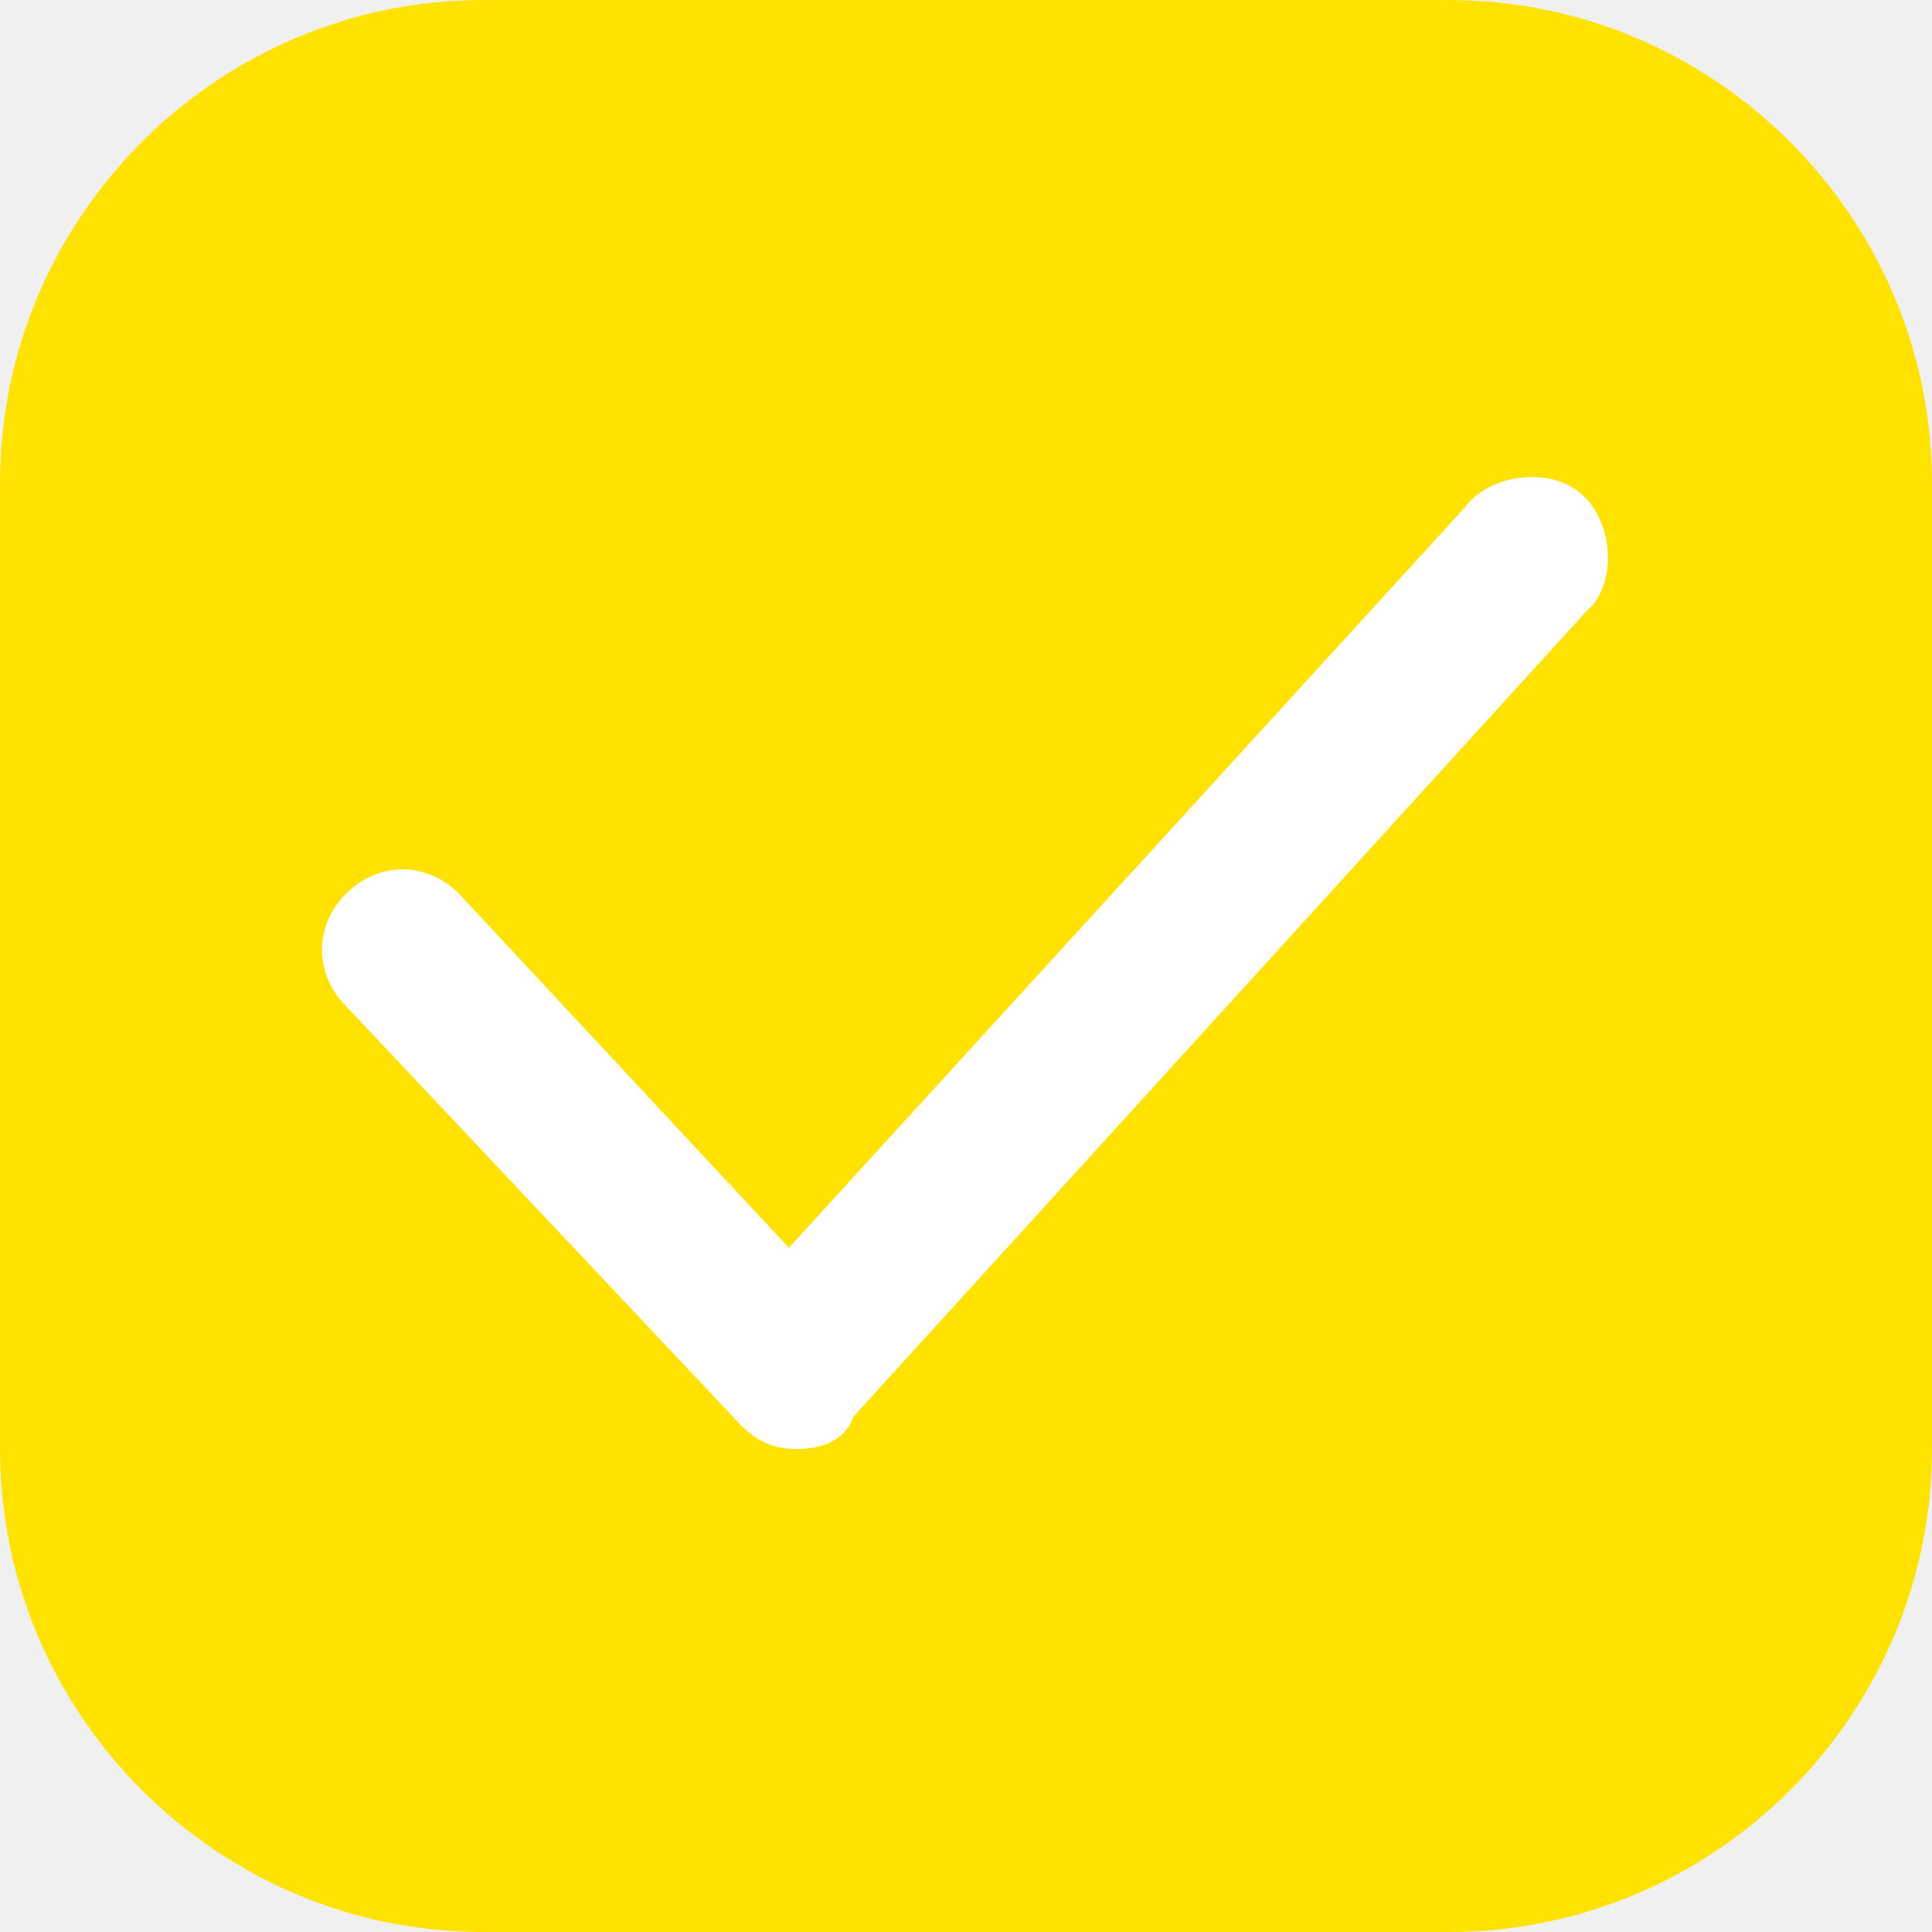
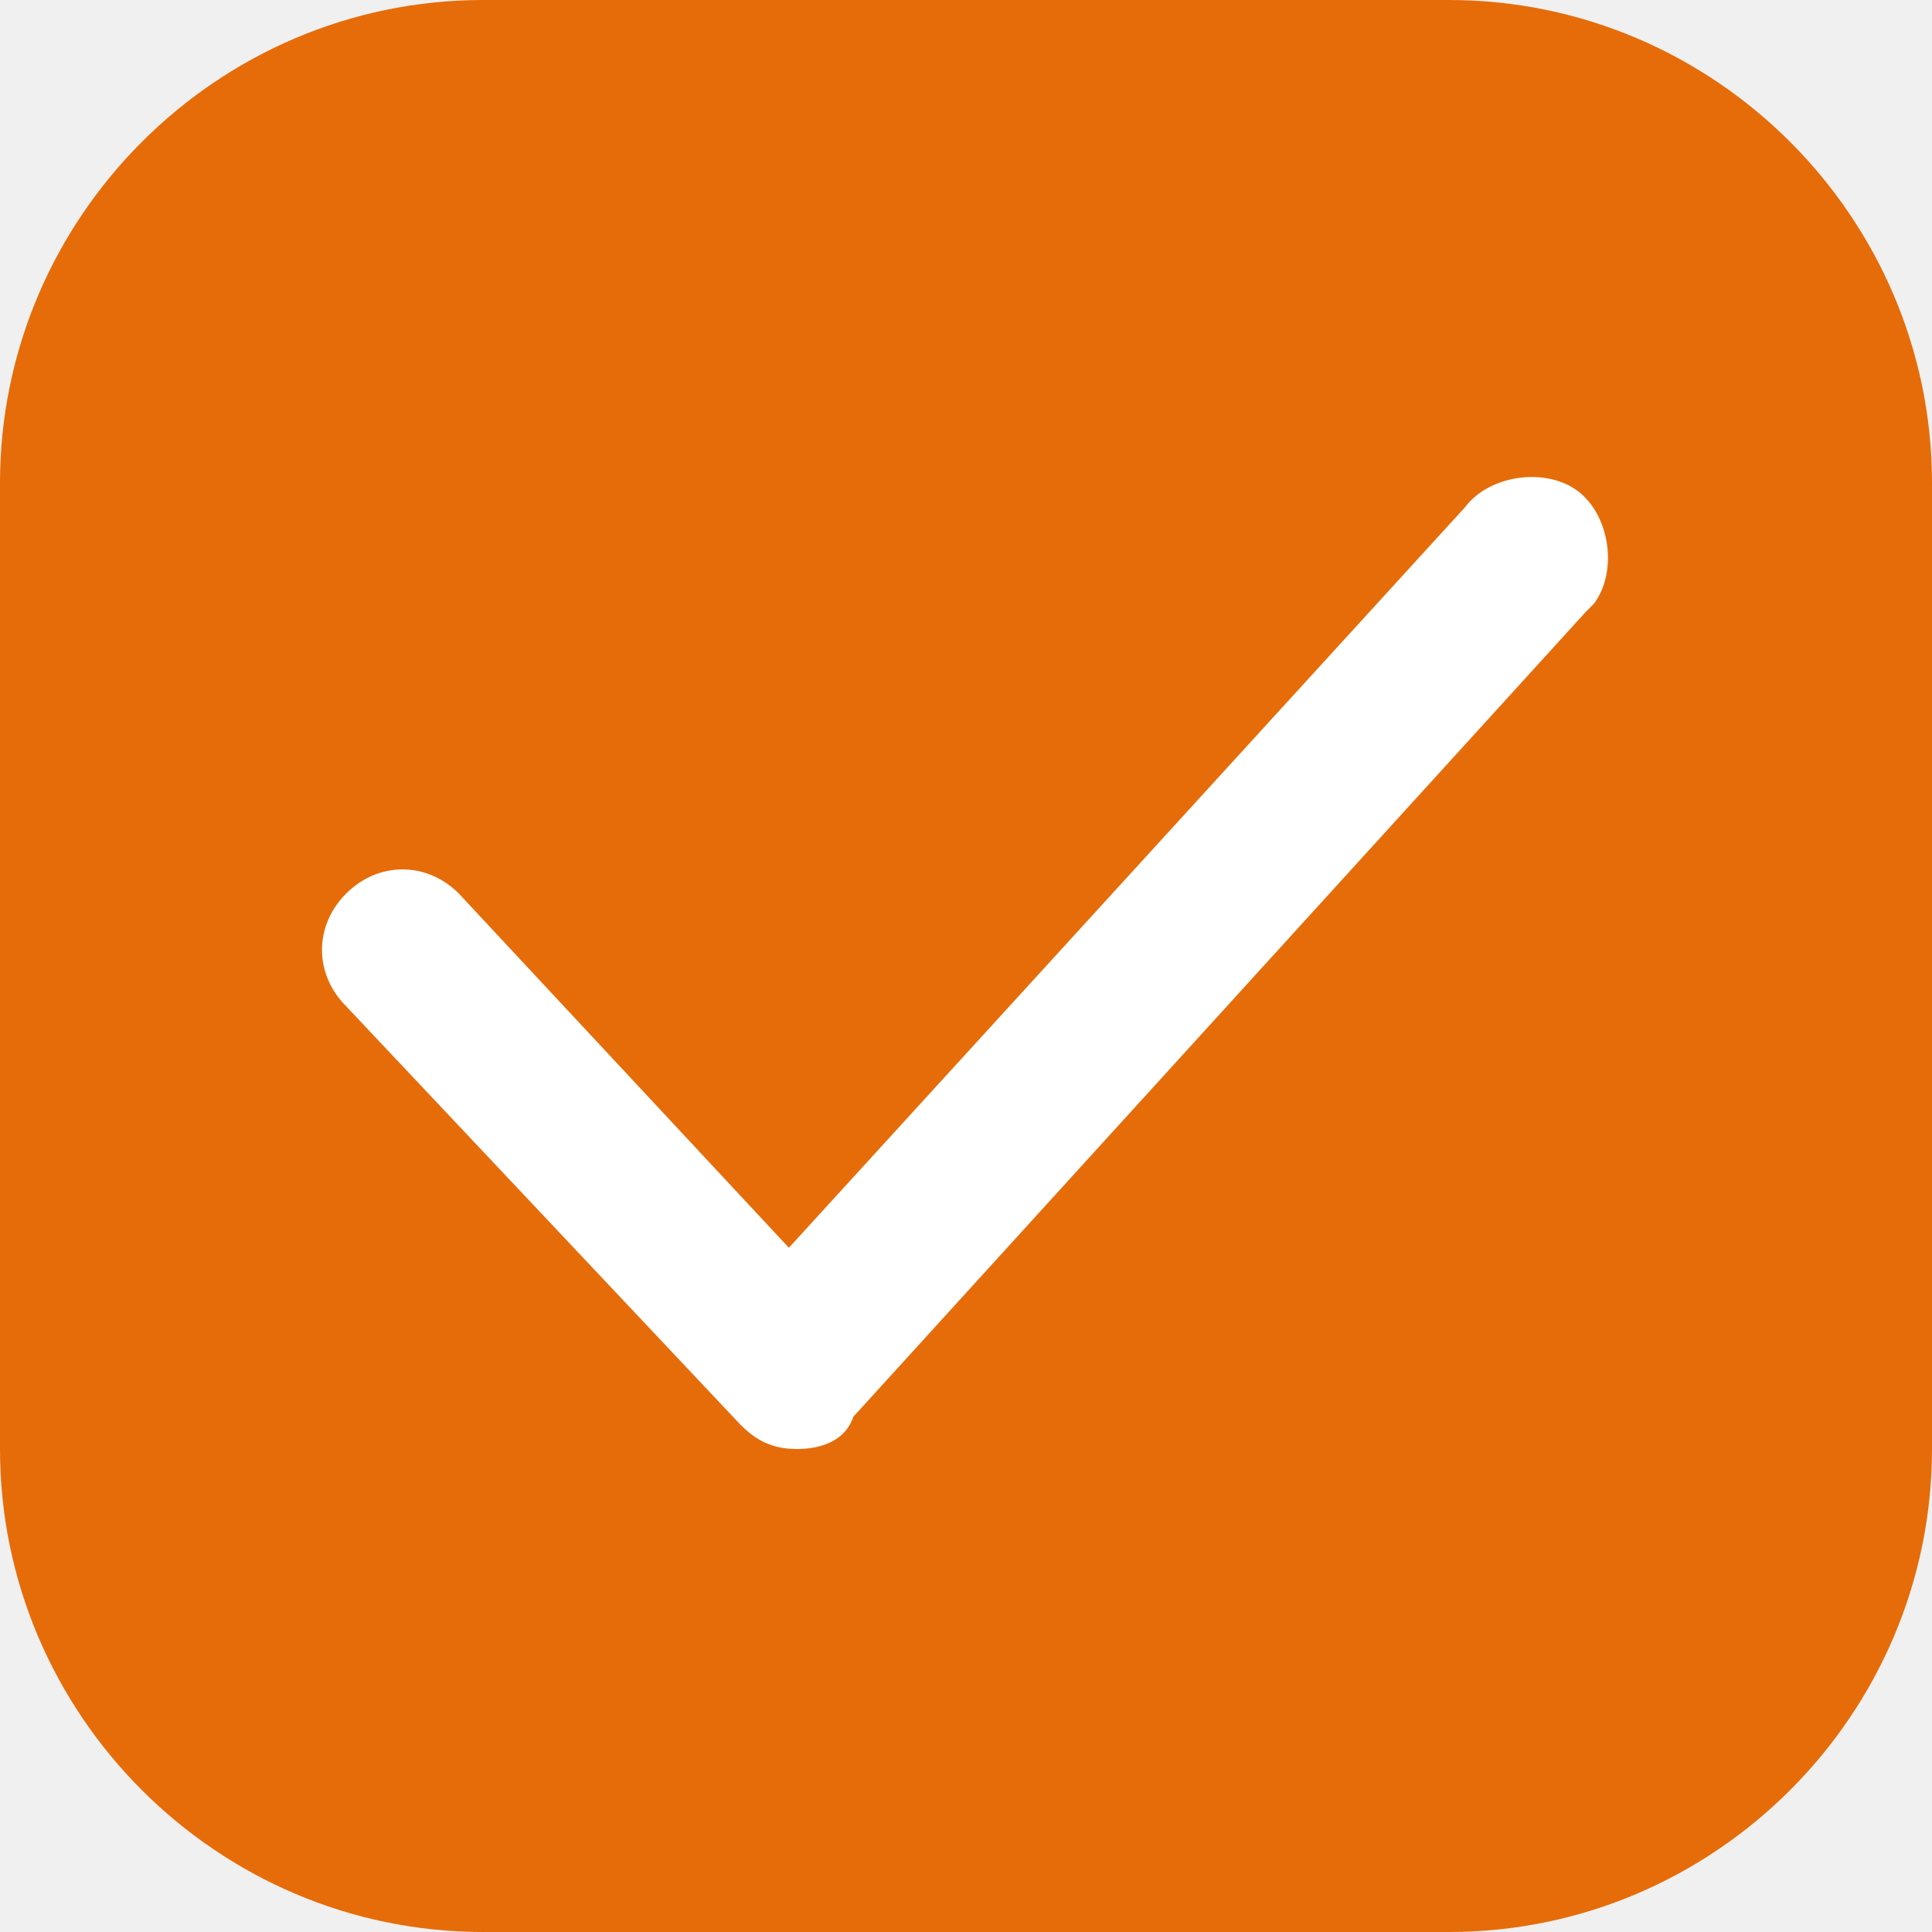
<svg xmlns="http://www.w3.org/2000/svg" version="1.1" width="512" height="512" x="0" y="0" viewBox="0 0 24 24" style="enable-background:new 0 0 512 512" xml:space="preserve" class="">
  <g>
    <switch>
      <g>
-         <path d="m18 24h-12c-3.3 0-6-2.7-6-6v-12c0-3.3 2.7-6 6-6h12c3.3 0 6 2.7 6 6v12c0 3.3-2.7 6-6 6z" fill="#ffe200" data-original="#02bc7d" class="" />
+         <path d="m18 24h-12c-3.3 0-6-2.7-6-6v-12c0-3.3 2.7-6 6-6h12c3.3 0 6 2.7 6 6v12c0 3.3-2.7 6-6 6z" fill="#E66C09" data-original="#02bc7d" class="" />
        <path d="m9.9 18c-.3 0-.5-.1-.7-.3l-4.9-5.2c-.4-.4-.4-1 0-1.4s1-.4 1.4 0l4.1 4.4 8.4-9.2c.3-.4 1-.5 1.4-.2s.5 1 .2 1.4l-.1.1-9.1 10c-.1.3-.4.4-.7.4z" fill="#ffffff" data-original="#ffffff" />
      </g>
    </switch>
  </g>
</svg>
